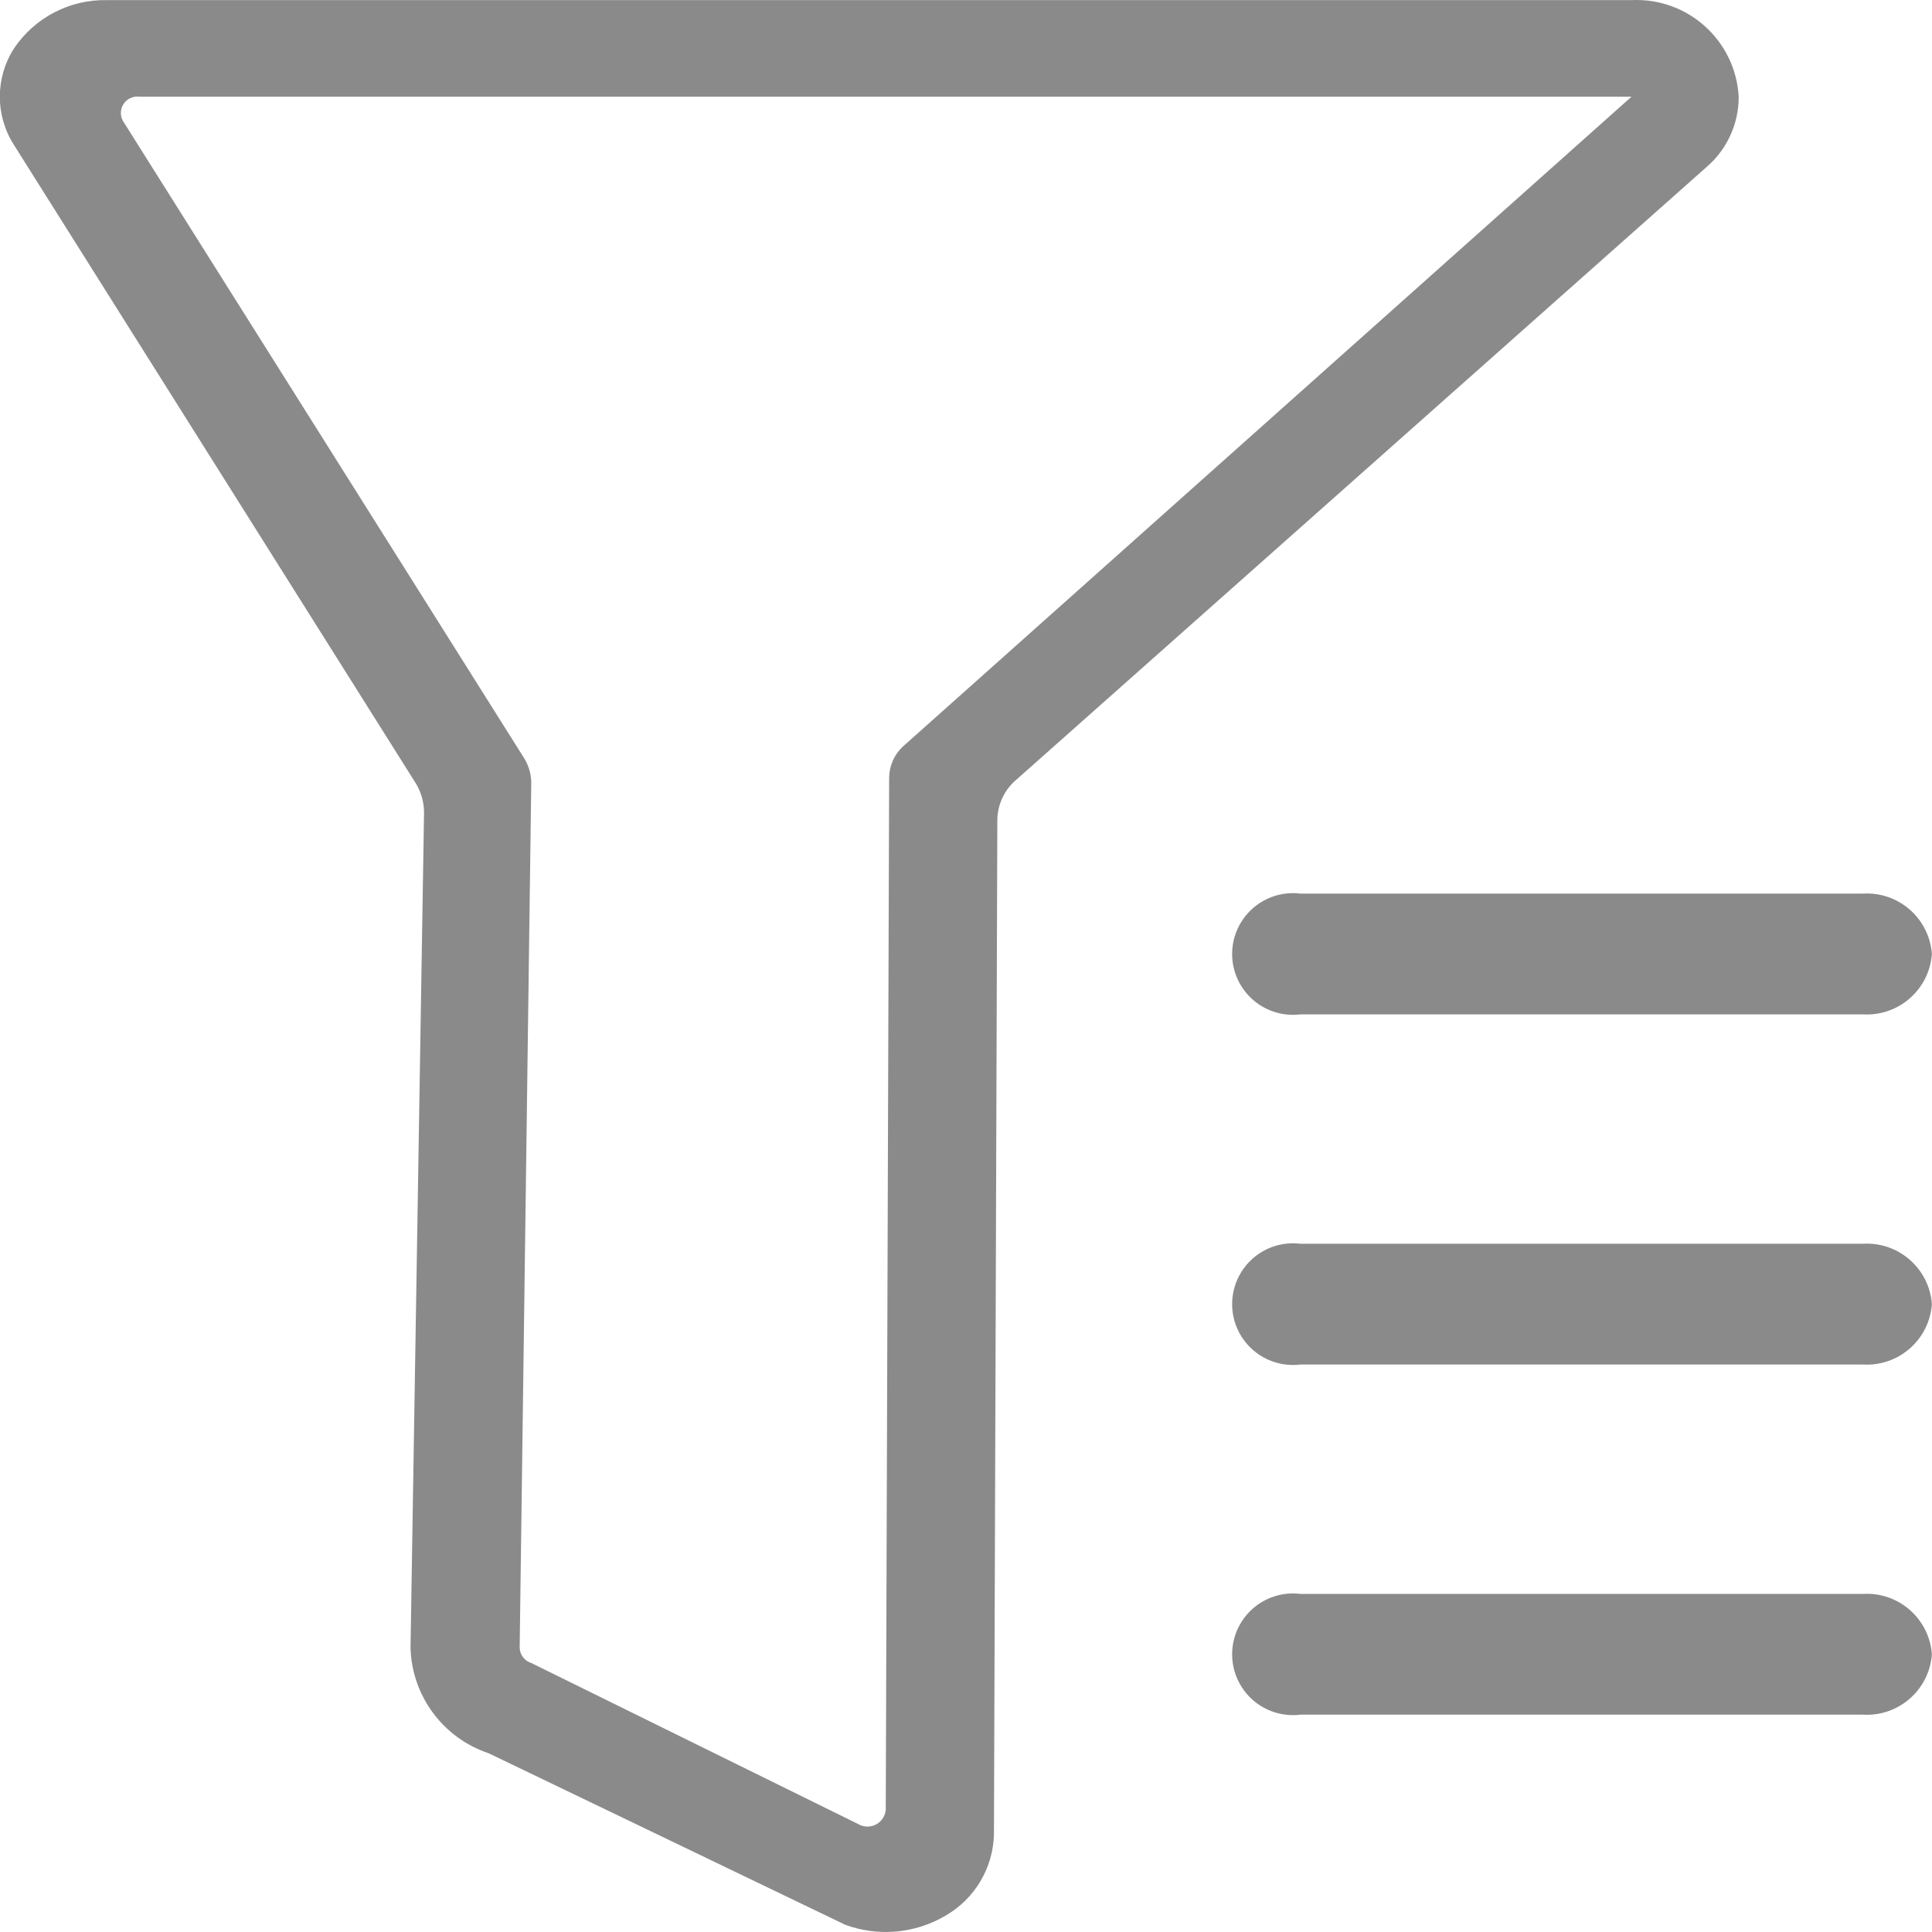
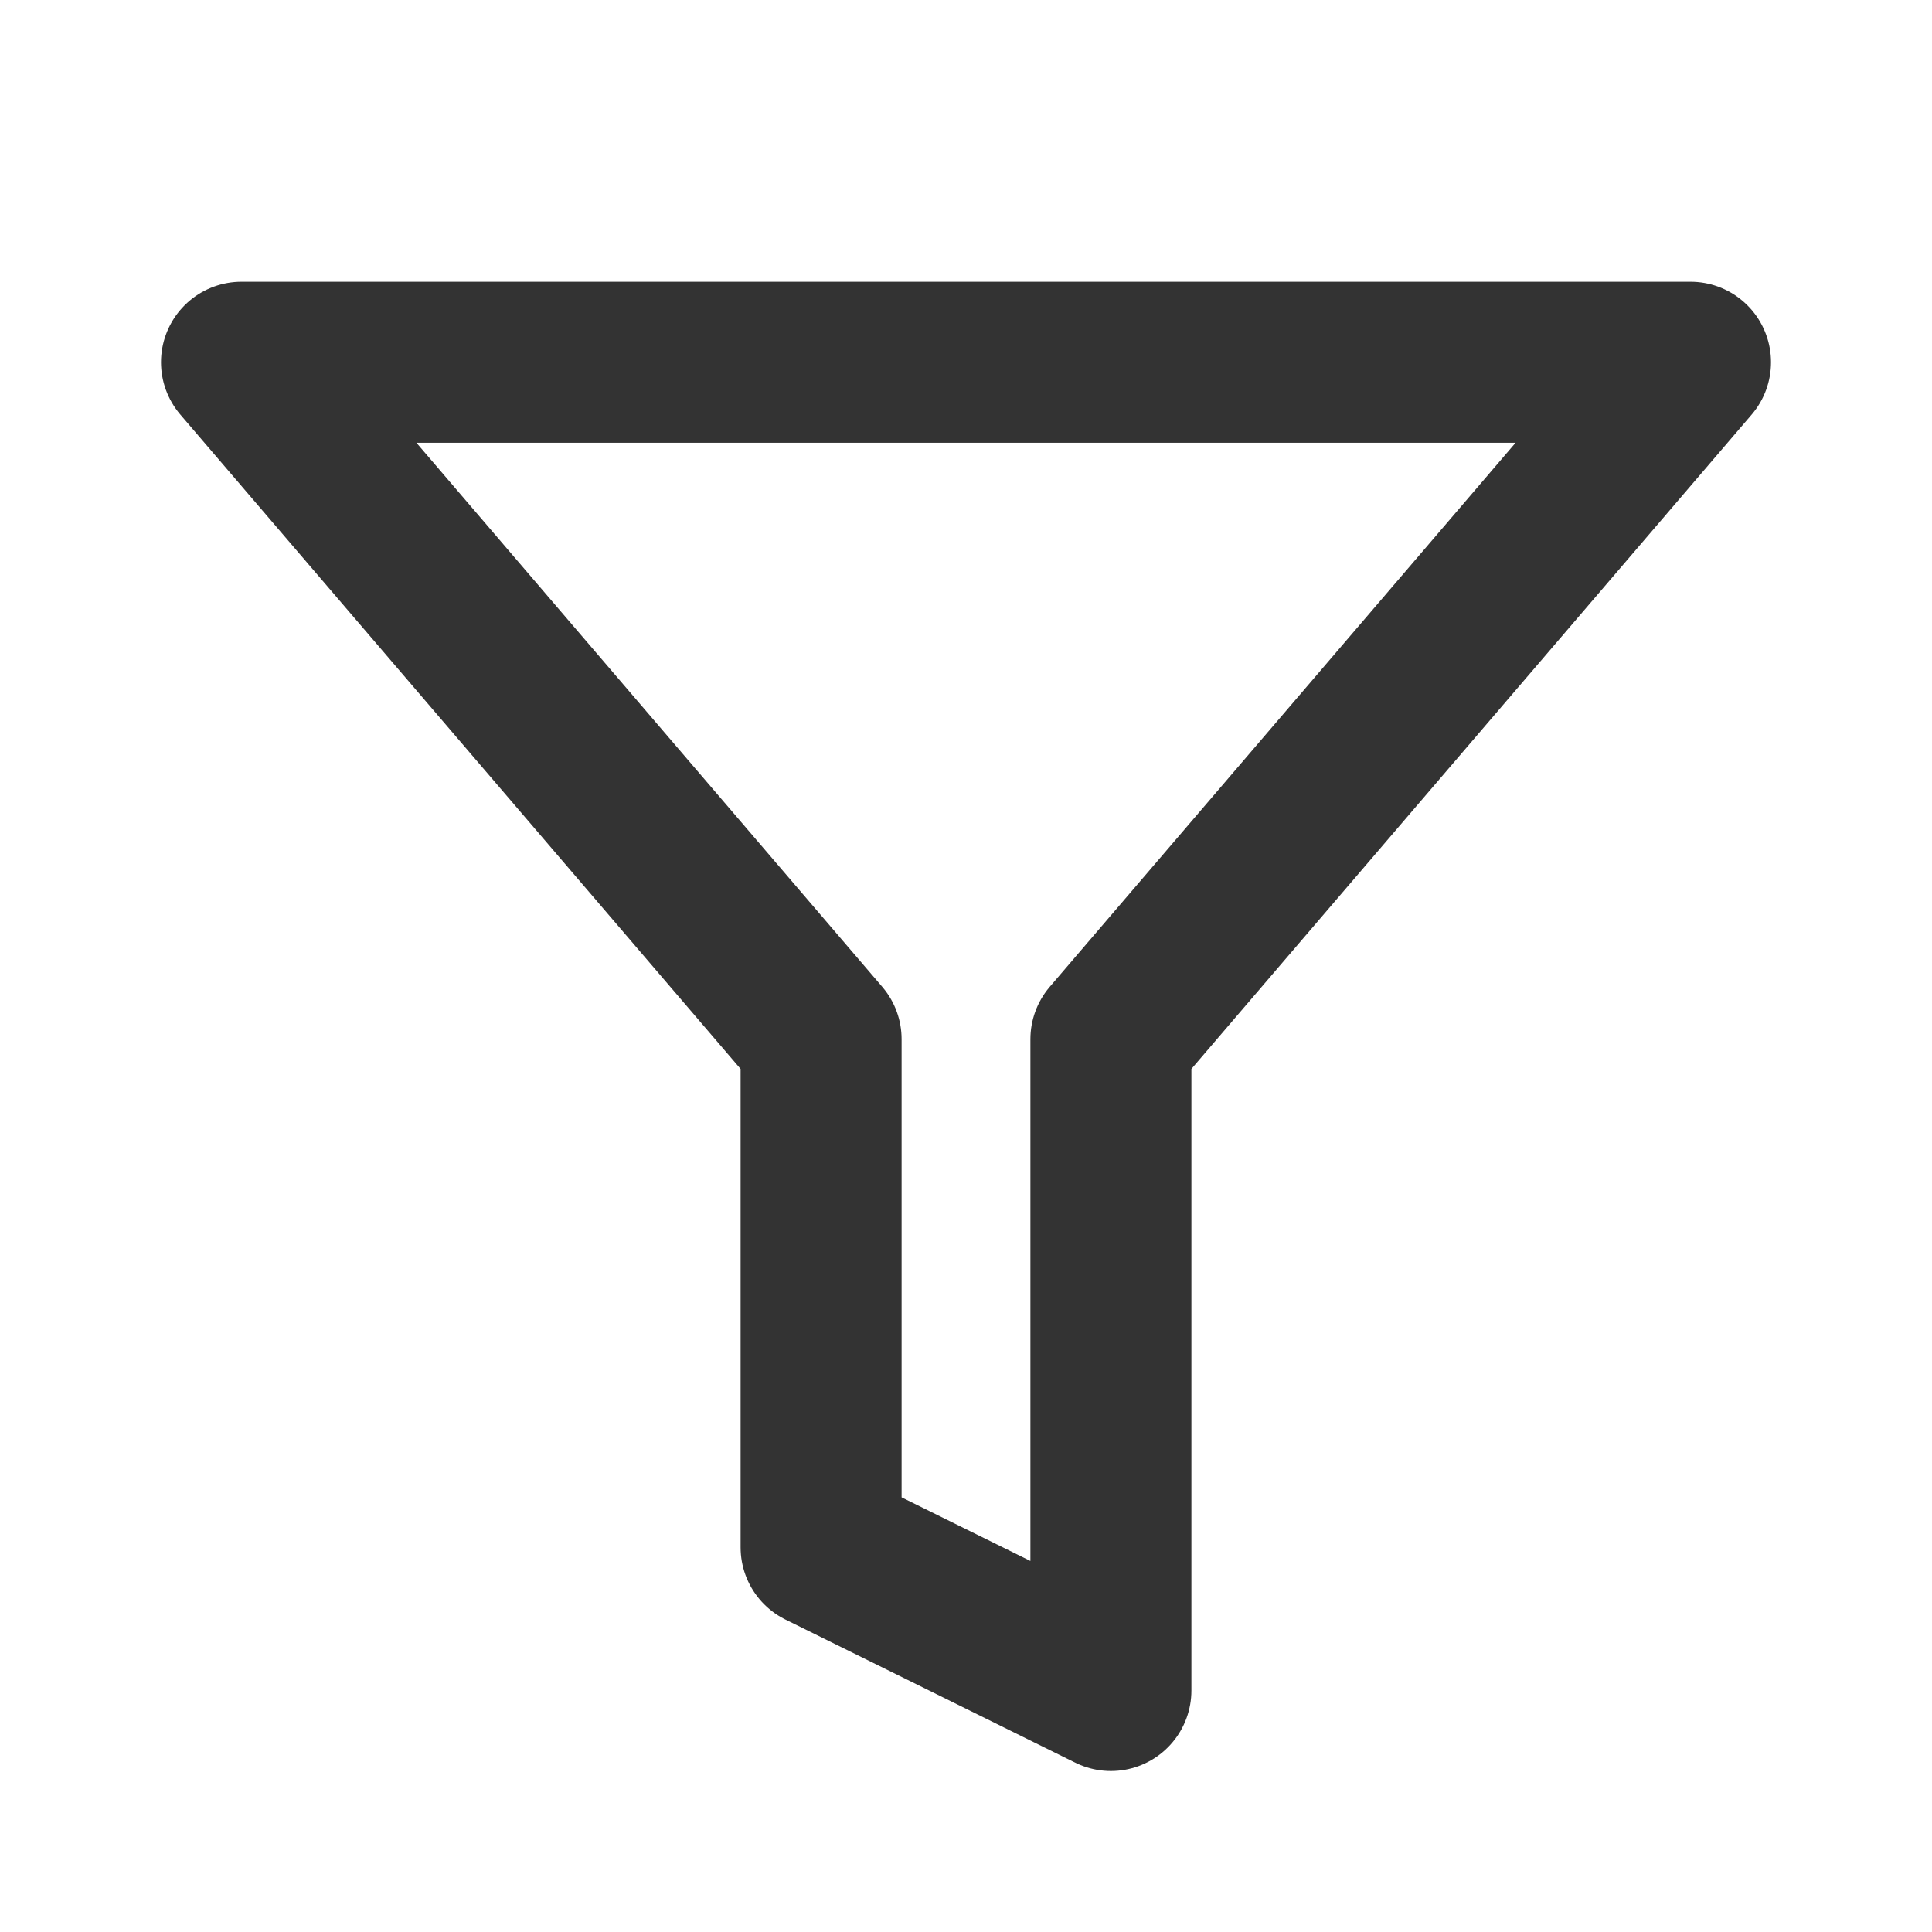
- <svg xmlns="http://www.w3.org/2000/svg" height="128" viewBox="0 0 1024 1024" width="128">
-   <path d="m864.713 51.262-386.023 344.298a22.783 22.783 0 0 0 -7.424 16.639l-1.792 547.037a9.727 9.727 0 0 1 -13.311 8.191l-174.581-86.01a8.703 8.703 0 0 1 -6.144-8.191l6.144-458.467a25.598 25.598 0 0 0 -4.352-13.823l-211.442-335.851a8.703 8.703 0 0 1 8.191-13.823zm0-51.197h-807.884a57.852 57.852 0 0 0 -49.405 25.598 47.357 47.357 0 0 0 0 51.197l212.21 337.13a30.206 30.206 0 0 1 5.12 16.639l-7.168 442.596a60.668 60.668 0 0 0 41.469 56.06l188.916 90.874a62.204 62.204 0 0 0 53.245-4.864 51.197 51.197 0 0 0 25.598-43.005l1.792-537.566a28.414 28.414 0 0 1 8.959-20.479l366.825-325.611a48.893 48.893 0 0 0 17.151-37.374 54.269 54.269 0 0 0 -56.828-51.197zm159.222 505.568a34.558 34.558 0 0 0 -36.606-31.998h-297.965a32.254 32.254 0 1 0 0 63.996h297.965a34.558 34.558 0 0 0 36.606-31.998zm0 185.588a34.558 34.558 0 0 0 -36.606-31.998h-297.965a32.254 32.254 0 1 0 0 63.996h297.965a34.558 34.558 0 0 0 36.606-31.998zm0 185.588a34.558 34.558 0 0 0 -36.606-31.998h-297.965a32.254 32.254 0 1 0 0 63.996h297.965a34.558 34.558 0 0 0 36.606-31.998z" fill="#8a8a8a" />
+ <svg xmlns="http://www.w3.org/2000/svg" width="24" height="24" viewBox="0 0 48 48" fill="none">
+   <path d="M6 9L20.4 25.818V38.444L27.6 42V25.818L42 9H6Z" fill="none" stroke="#333" stroke-width="4" stroke-linejoin="round" />
</svg>
